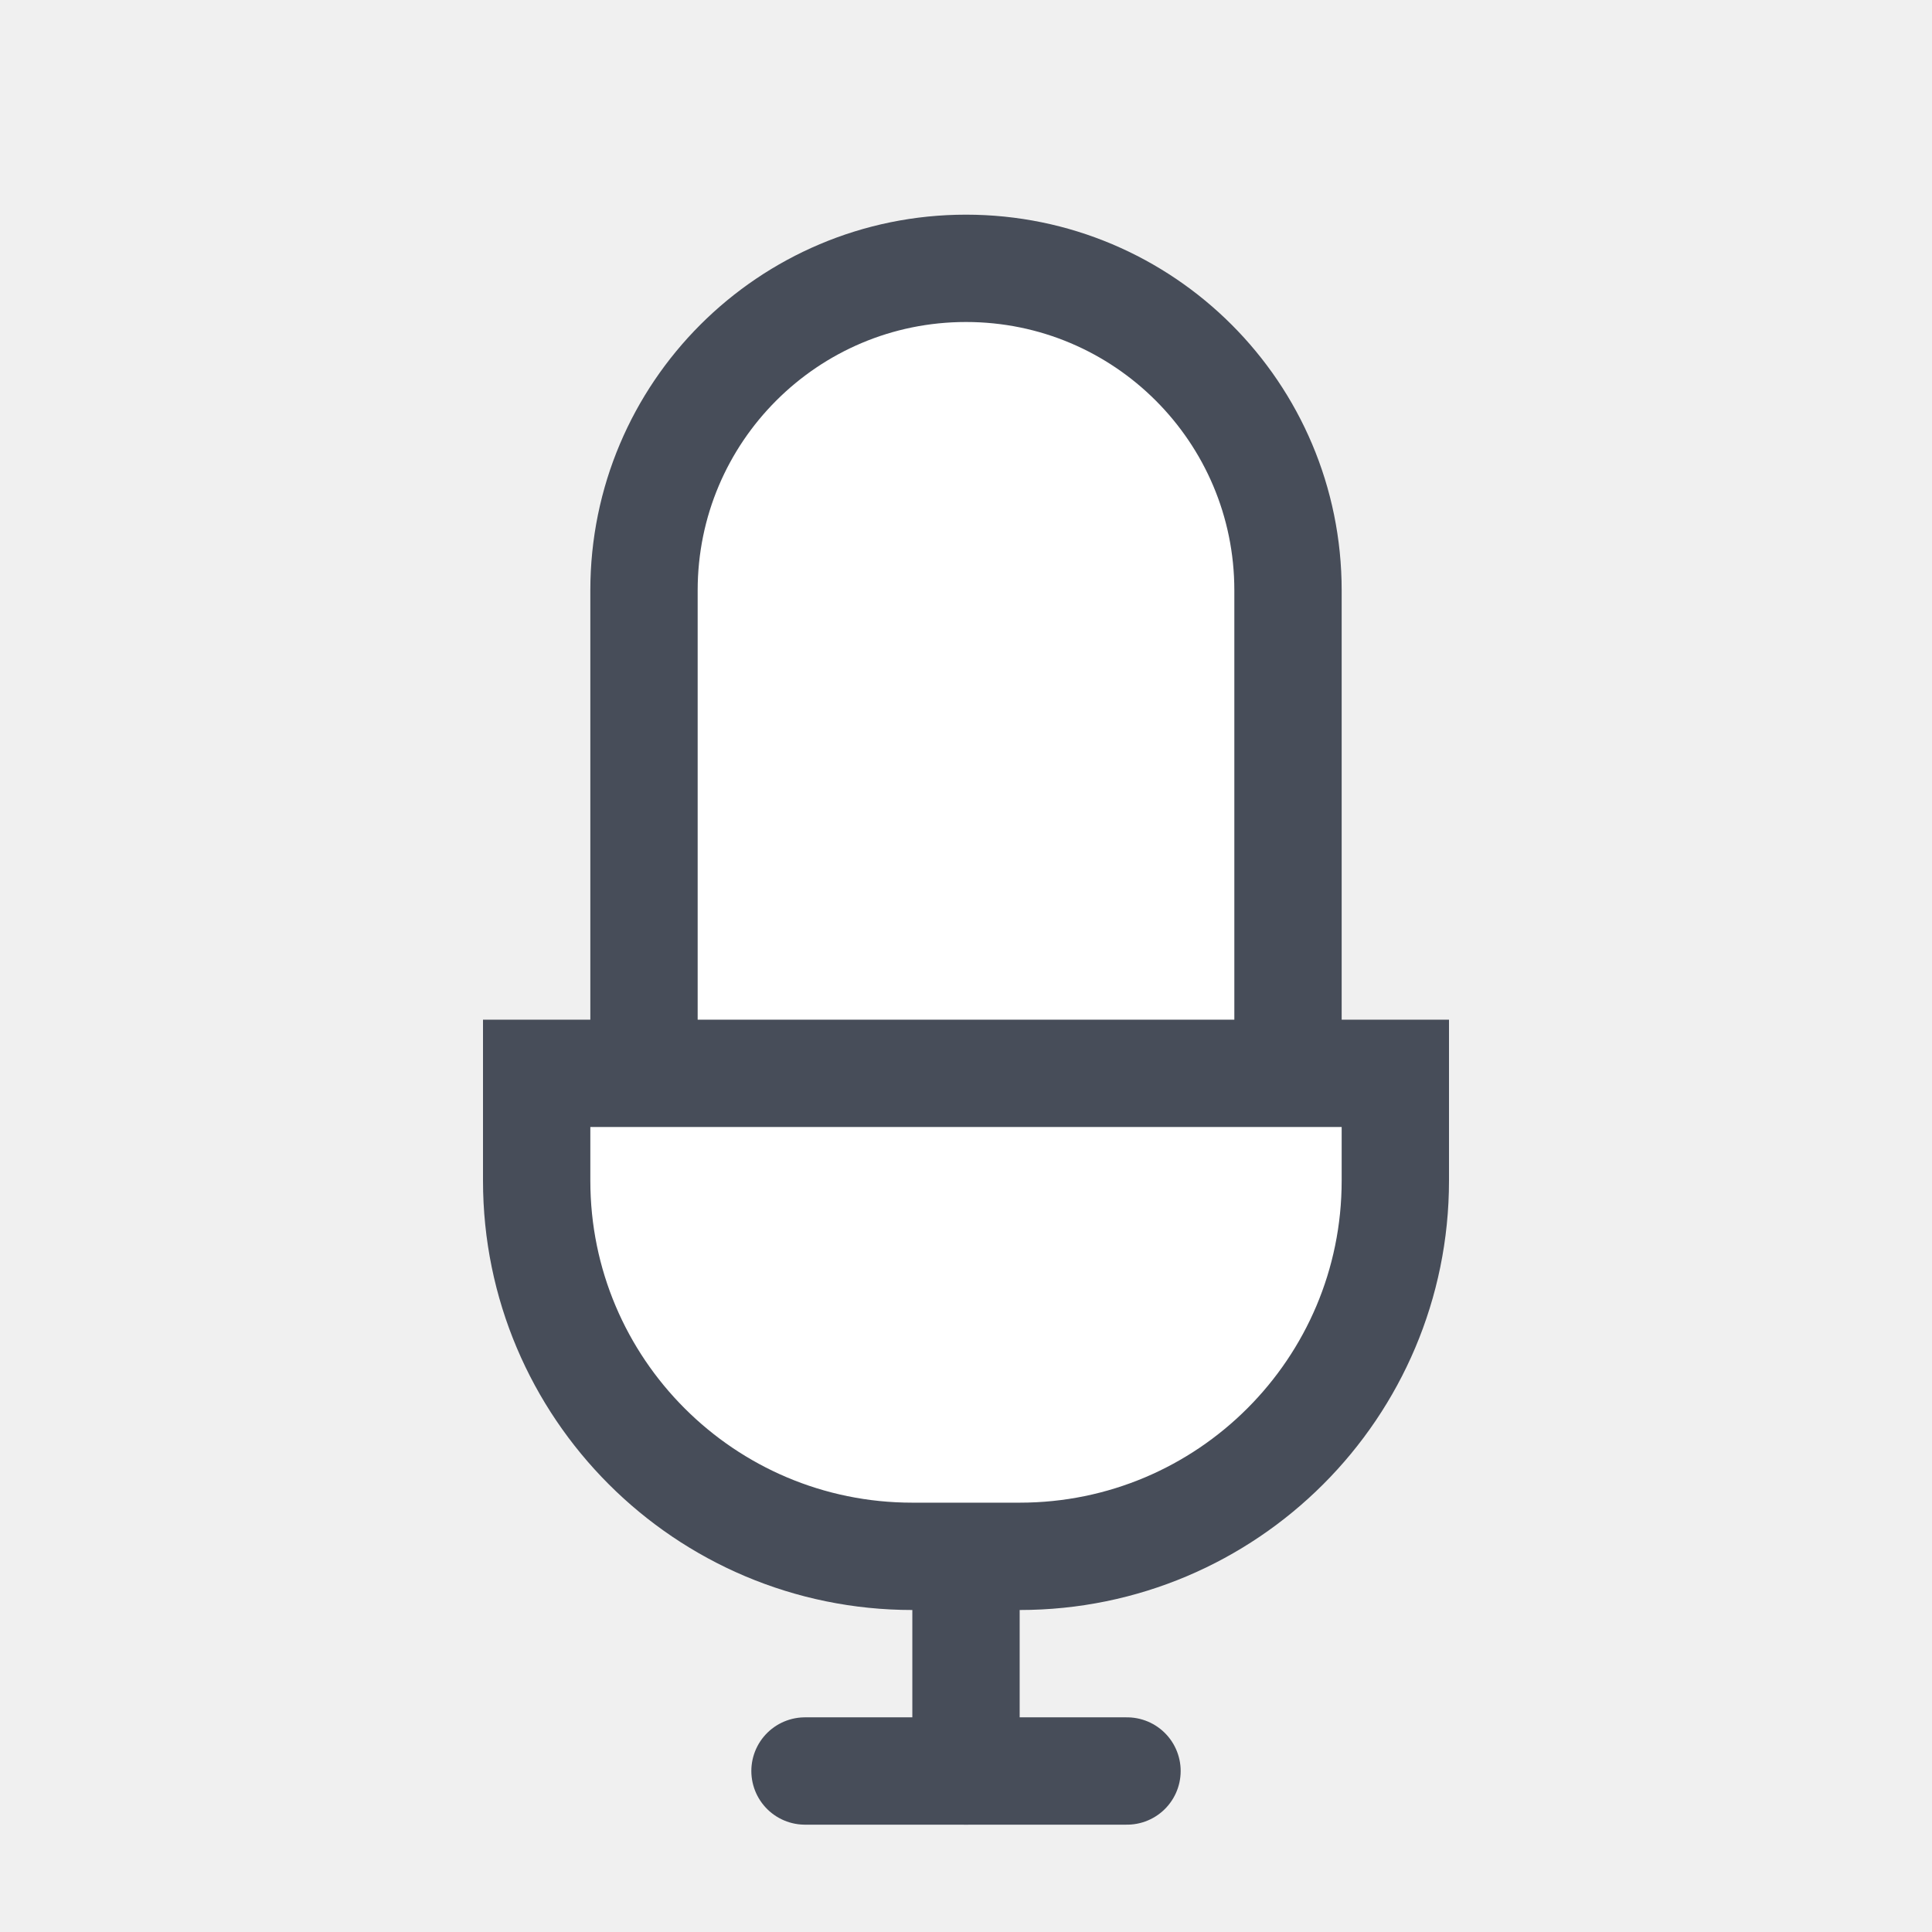
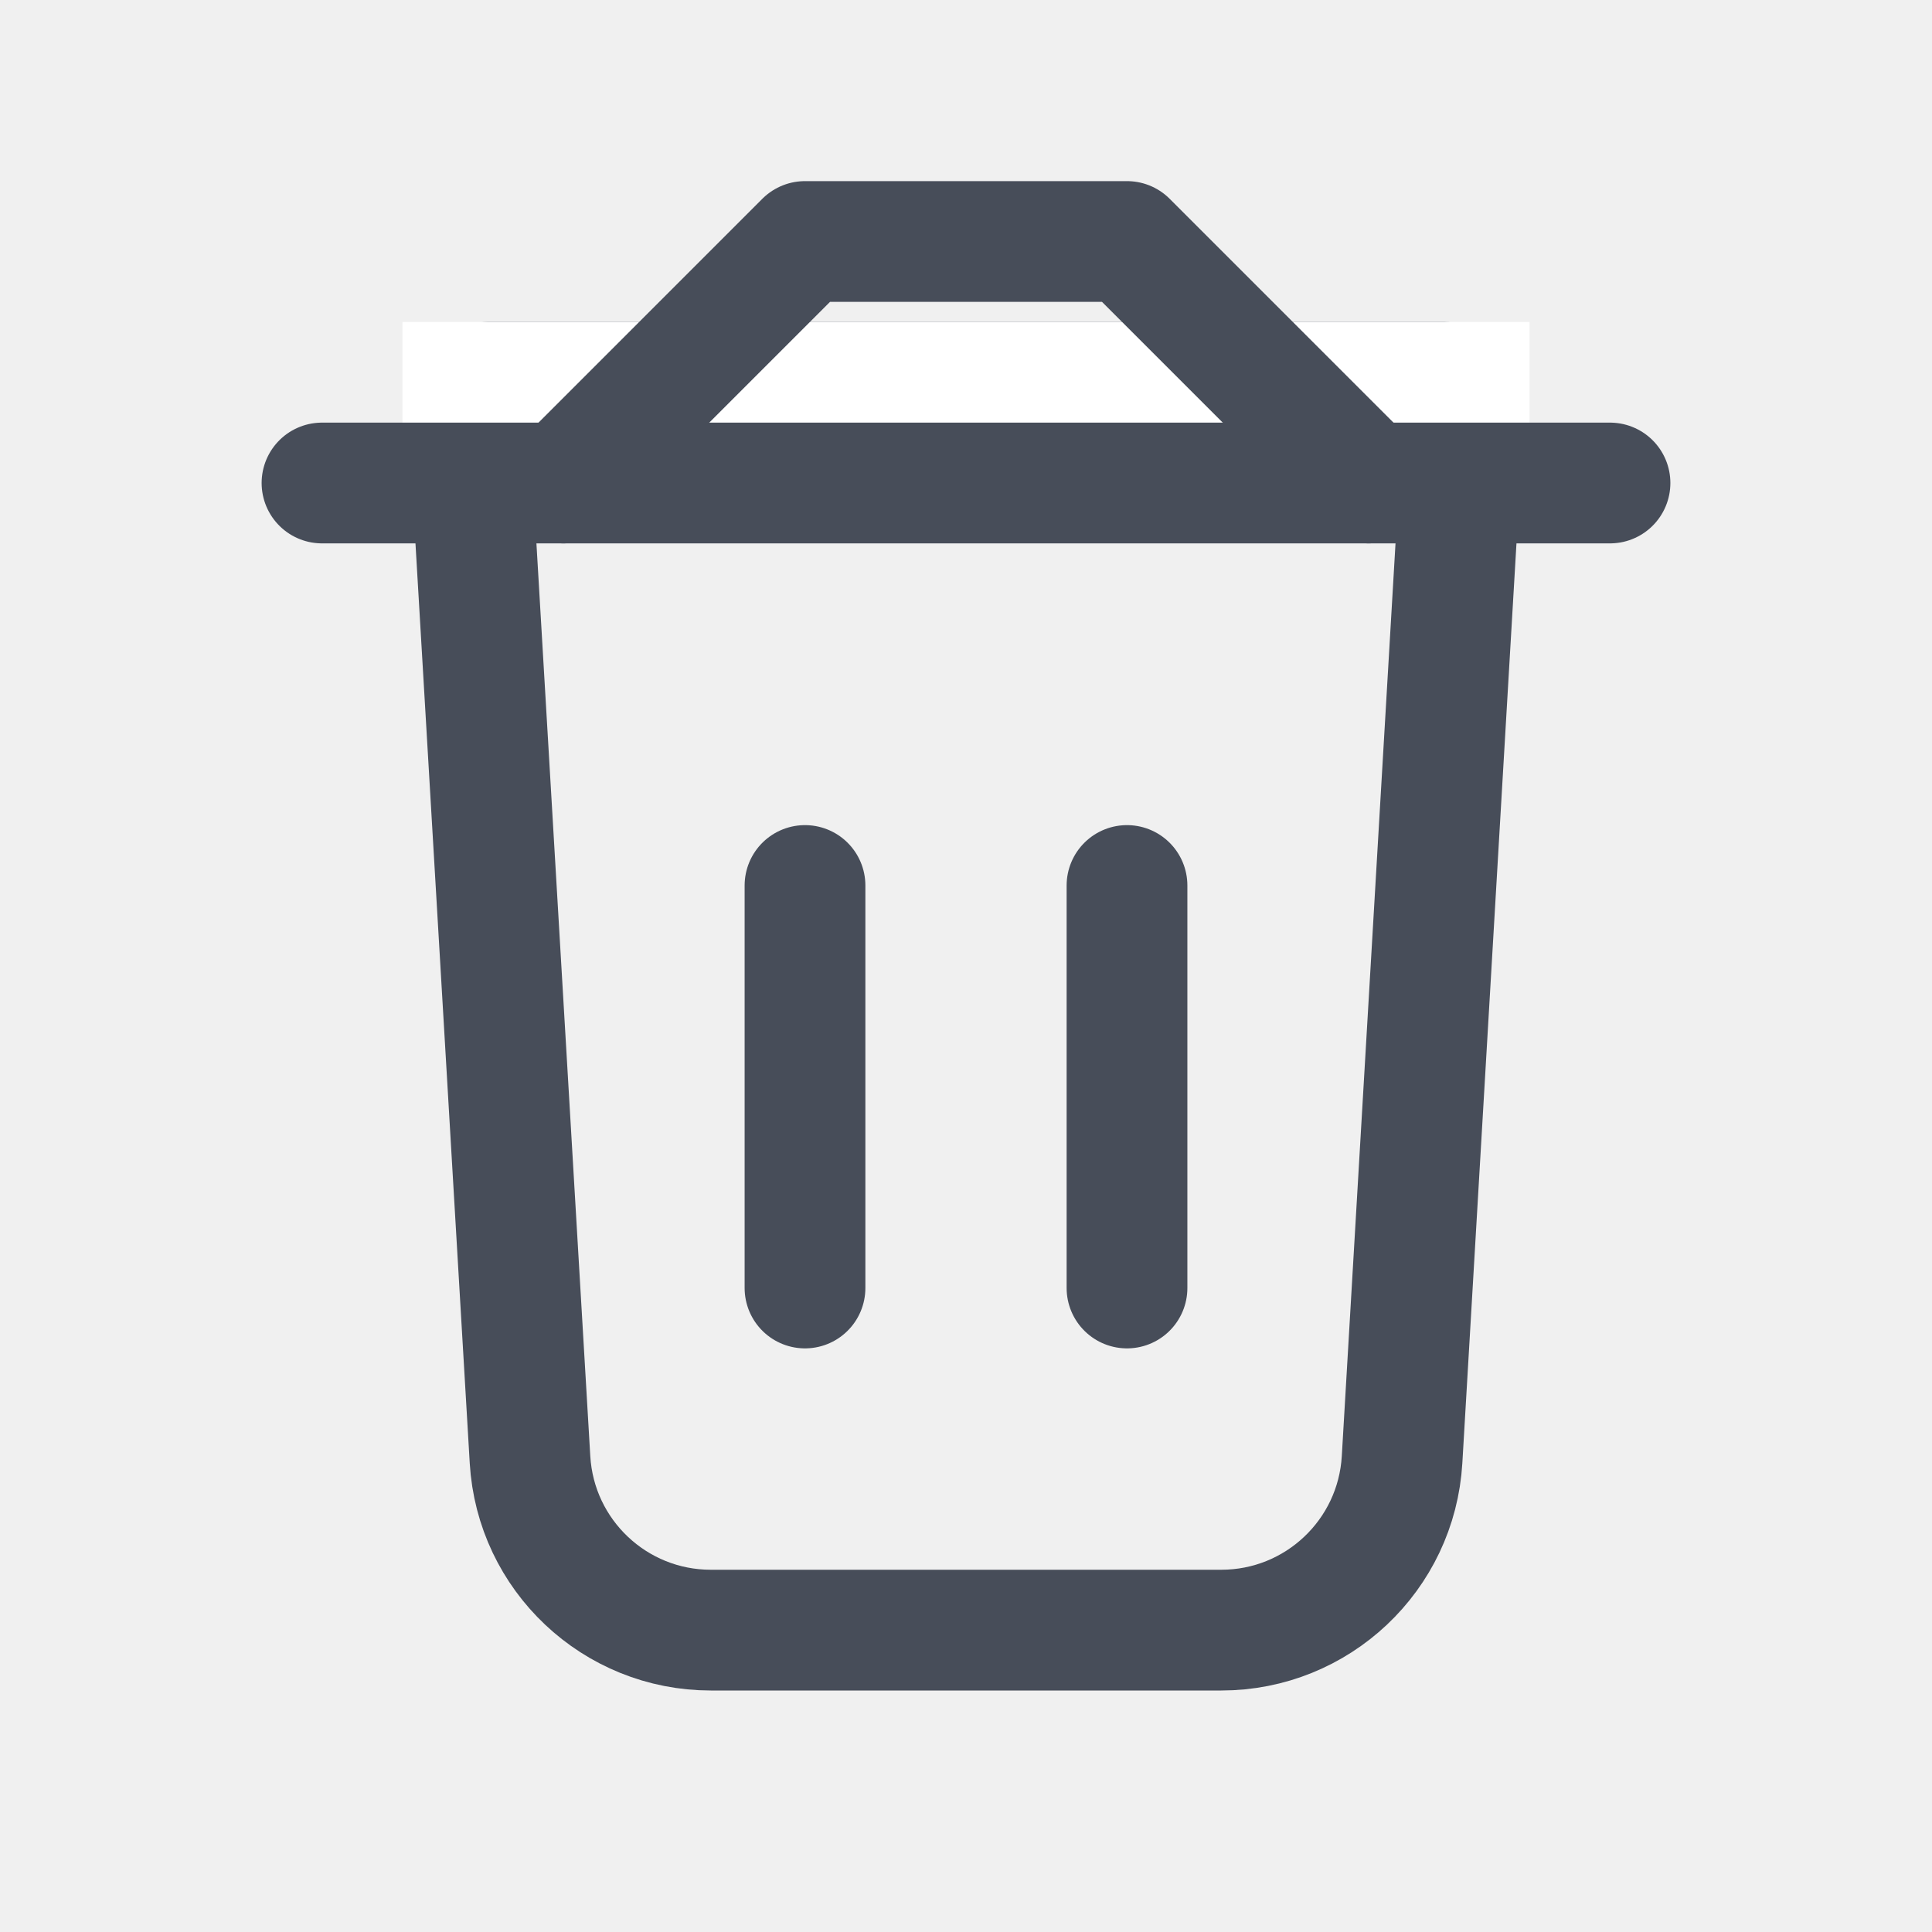
- <svg xmlns="http://www.w3.org/2000/svg" width="36" height="36" viewBox="0 0 36 36" fill="none">
-   <path d="M18 30V33" stroke="#474D59" stroke-width="2" stroke-linecap="round" />
-   <path d="M24 11V22H12V11C12 7.686 14.686 5 18 5C21.314 5 24 7.686 24 11Z" fill="white" stroke="#474D59" stroke-width="2" />
-   <path d="M10 20H26V22C26 25.866 22.866 29 19 29H17C13.134 29 10 25.866 10 22V20Z" fill="white" stroke="#474D59" stroke-width="2" />
-   <path d="M15 33H21" stroke="#474D59" stroke-width="2" stroke-linecap="round" />
+ <svg xmlns="http://www.w3.org/2000/svg" width="24" height="24" viewBox="0 0 24 24" fill="none">
+   <path d="M6.06 4.75h11.88a.25.25 0 0 1 .249.265l-.772 13.117a2.25 2.25 0 0 1-2.246 2.118H8.83a2.25 2.25 0 0 1-2.246-2.118L5.81 5.015a.25.25 0 0 1 .25-.265Z" stroke="#474D59" stroke-width="1.5" />
+   <path fill="#fff" d="M5 4h14v2H5z" />
+   <path d="M10 11v5m4-5v5" stroke="#474D59" stroke-width="1.5" stroke-linecap="round" />
+   <path d="m17 6-3-3h-4L7 6" stroke="#474D59" stroke-width="1.5" stroke-linecap="round" stroke-linejoin="round" />
+   <path d="M4 6h16" stroke="#474D59" stroke-width="1.5" stroke-linecap="round" />
</svg>
